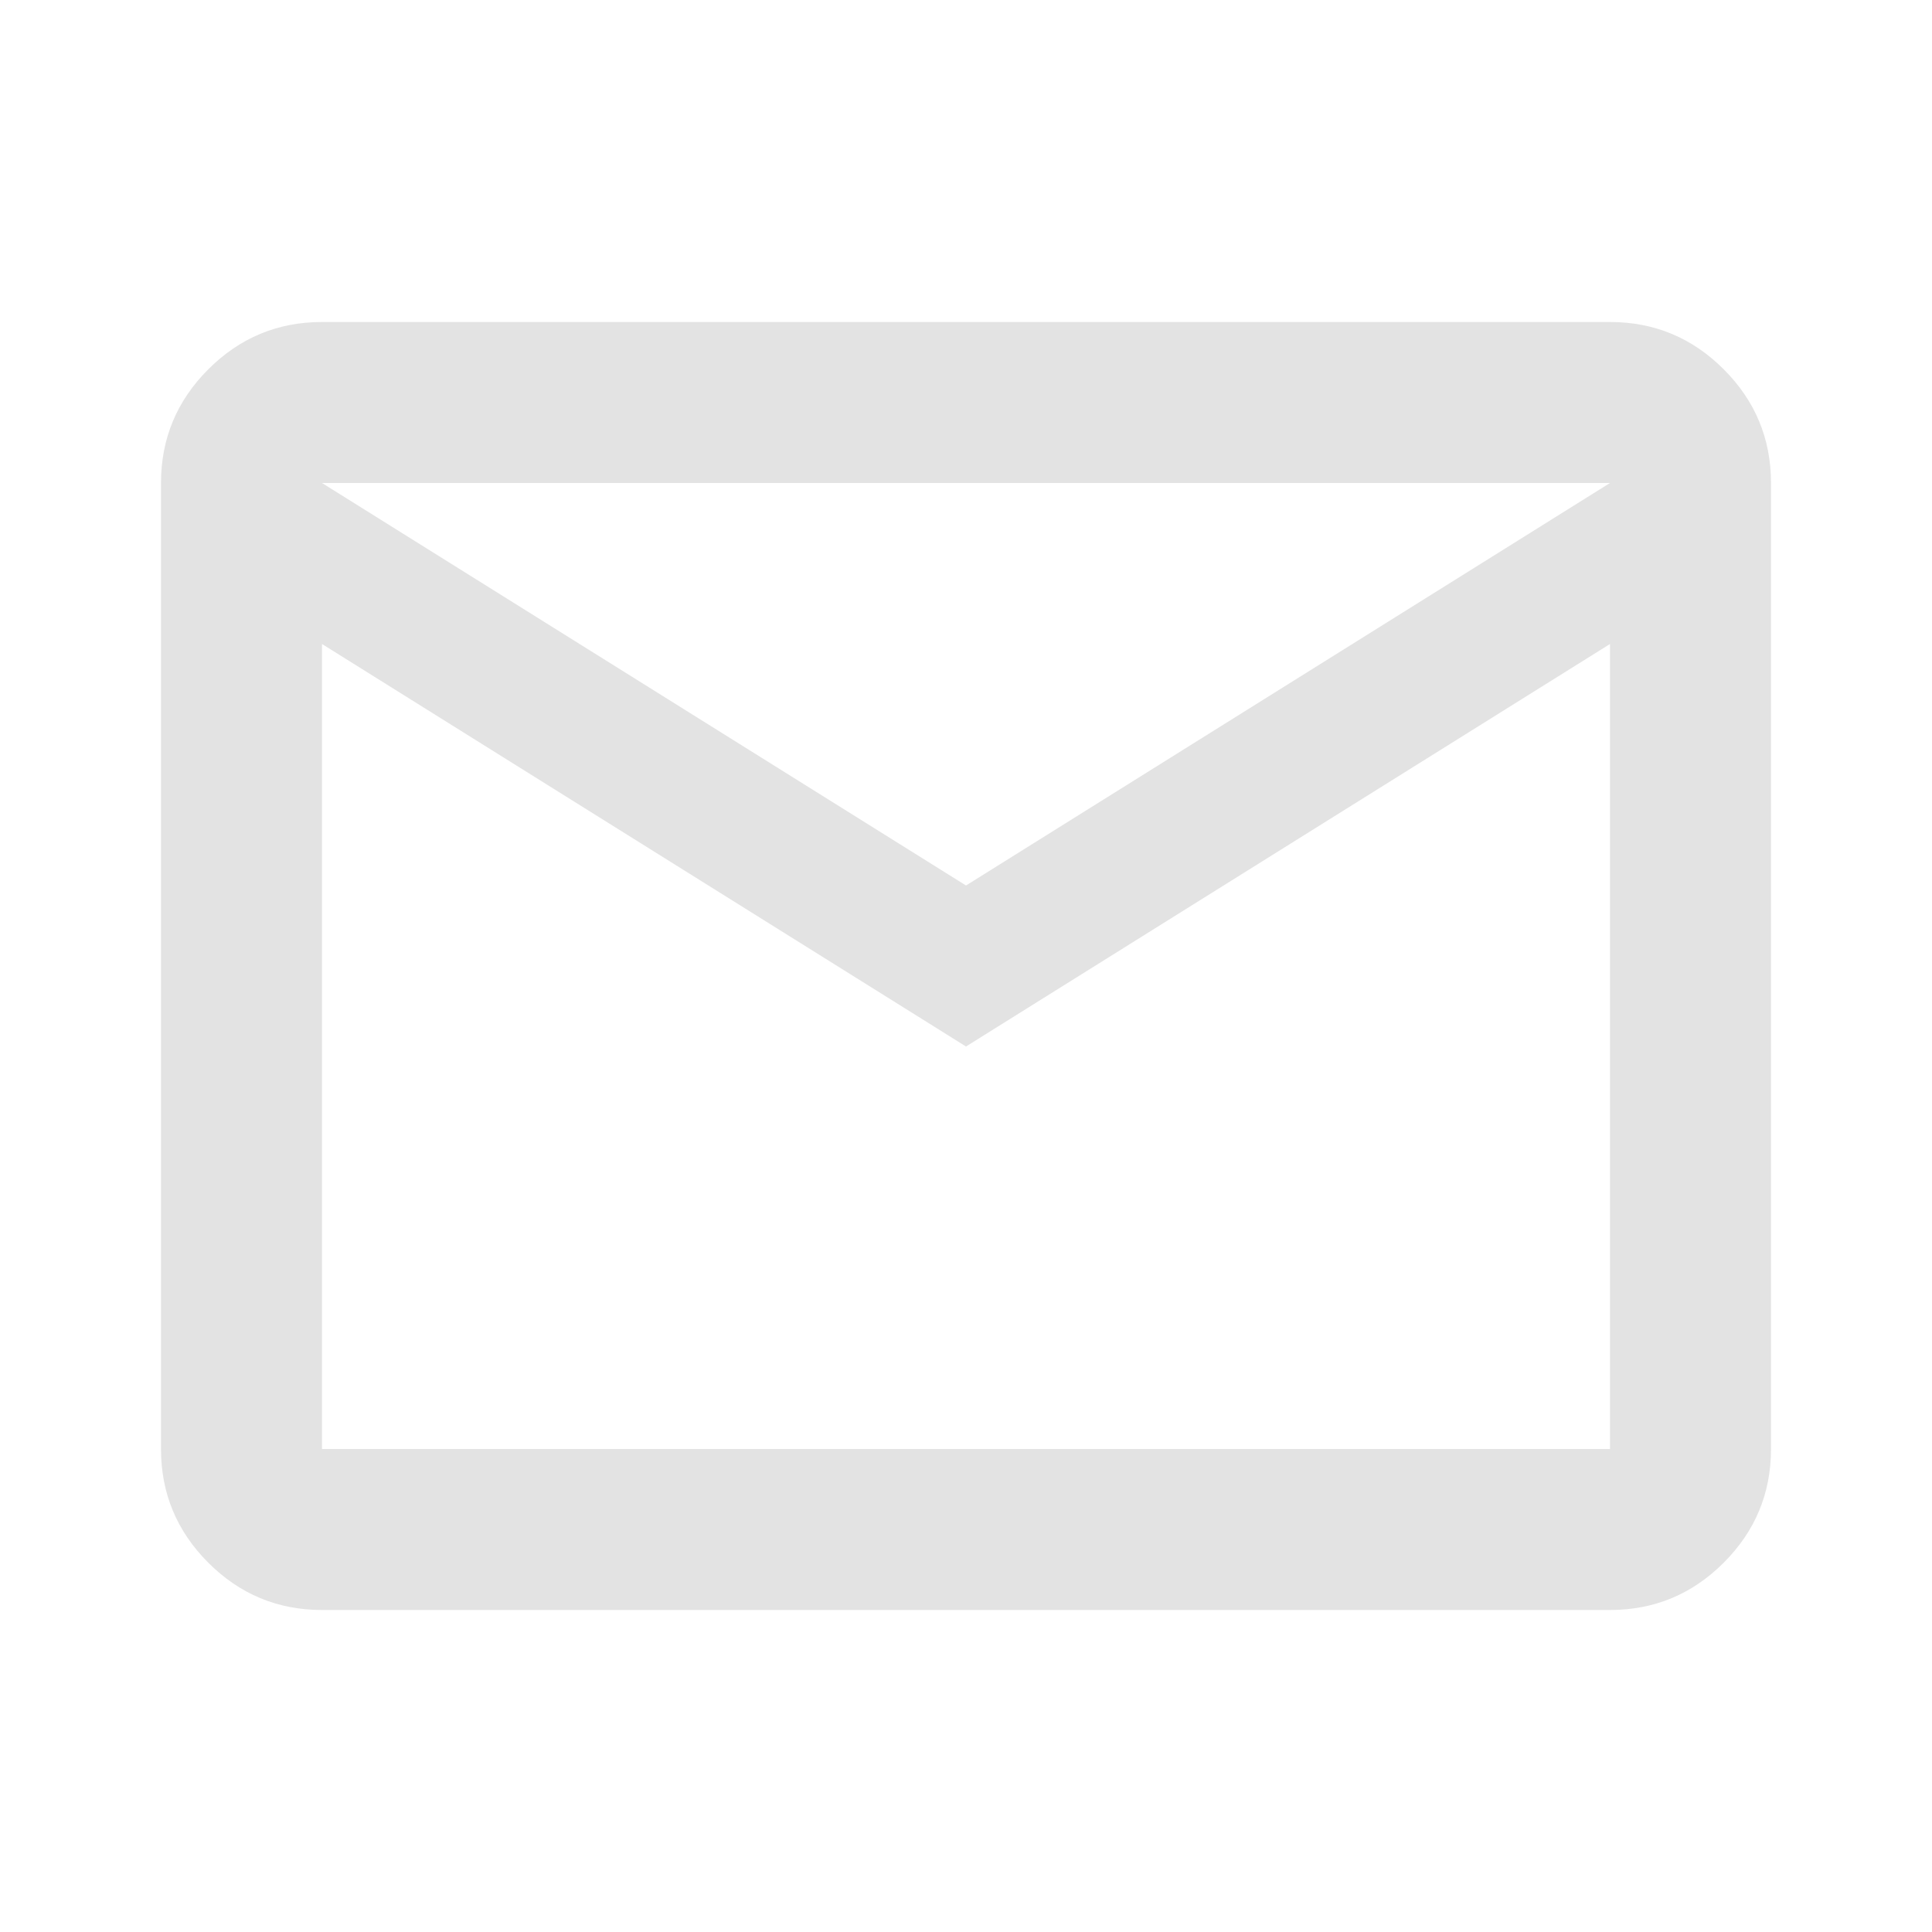
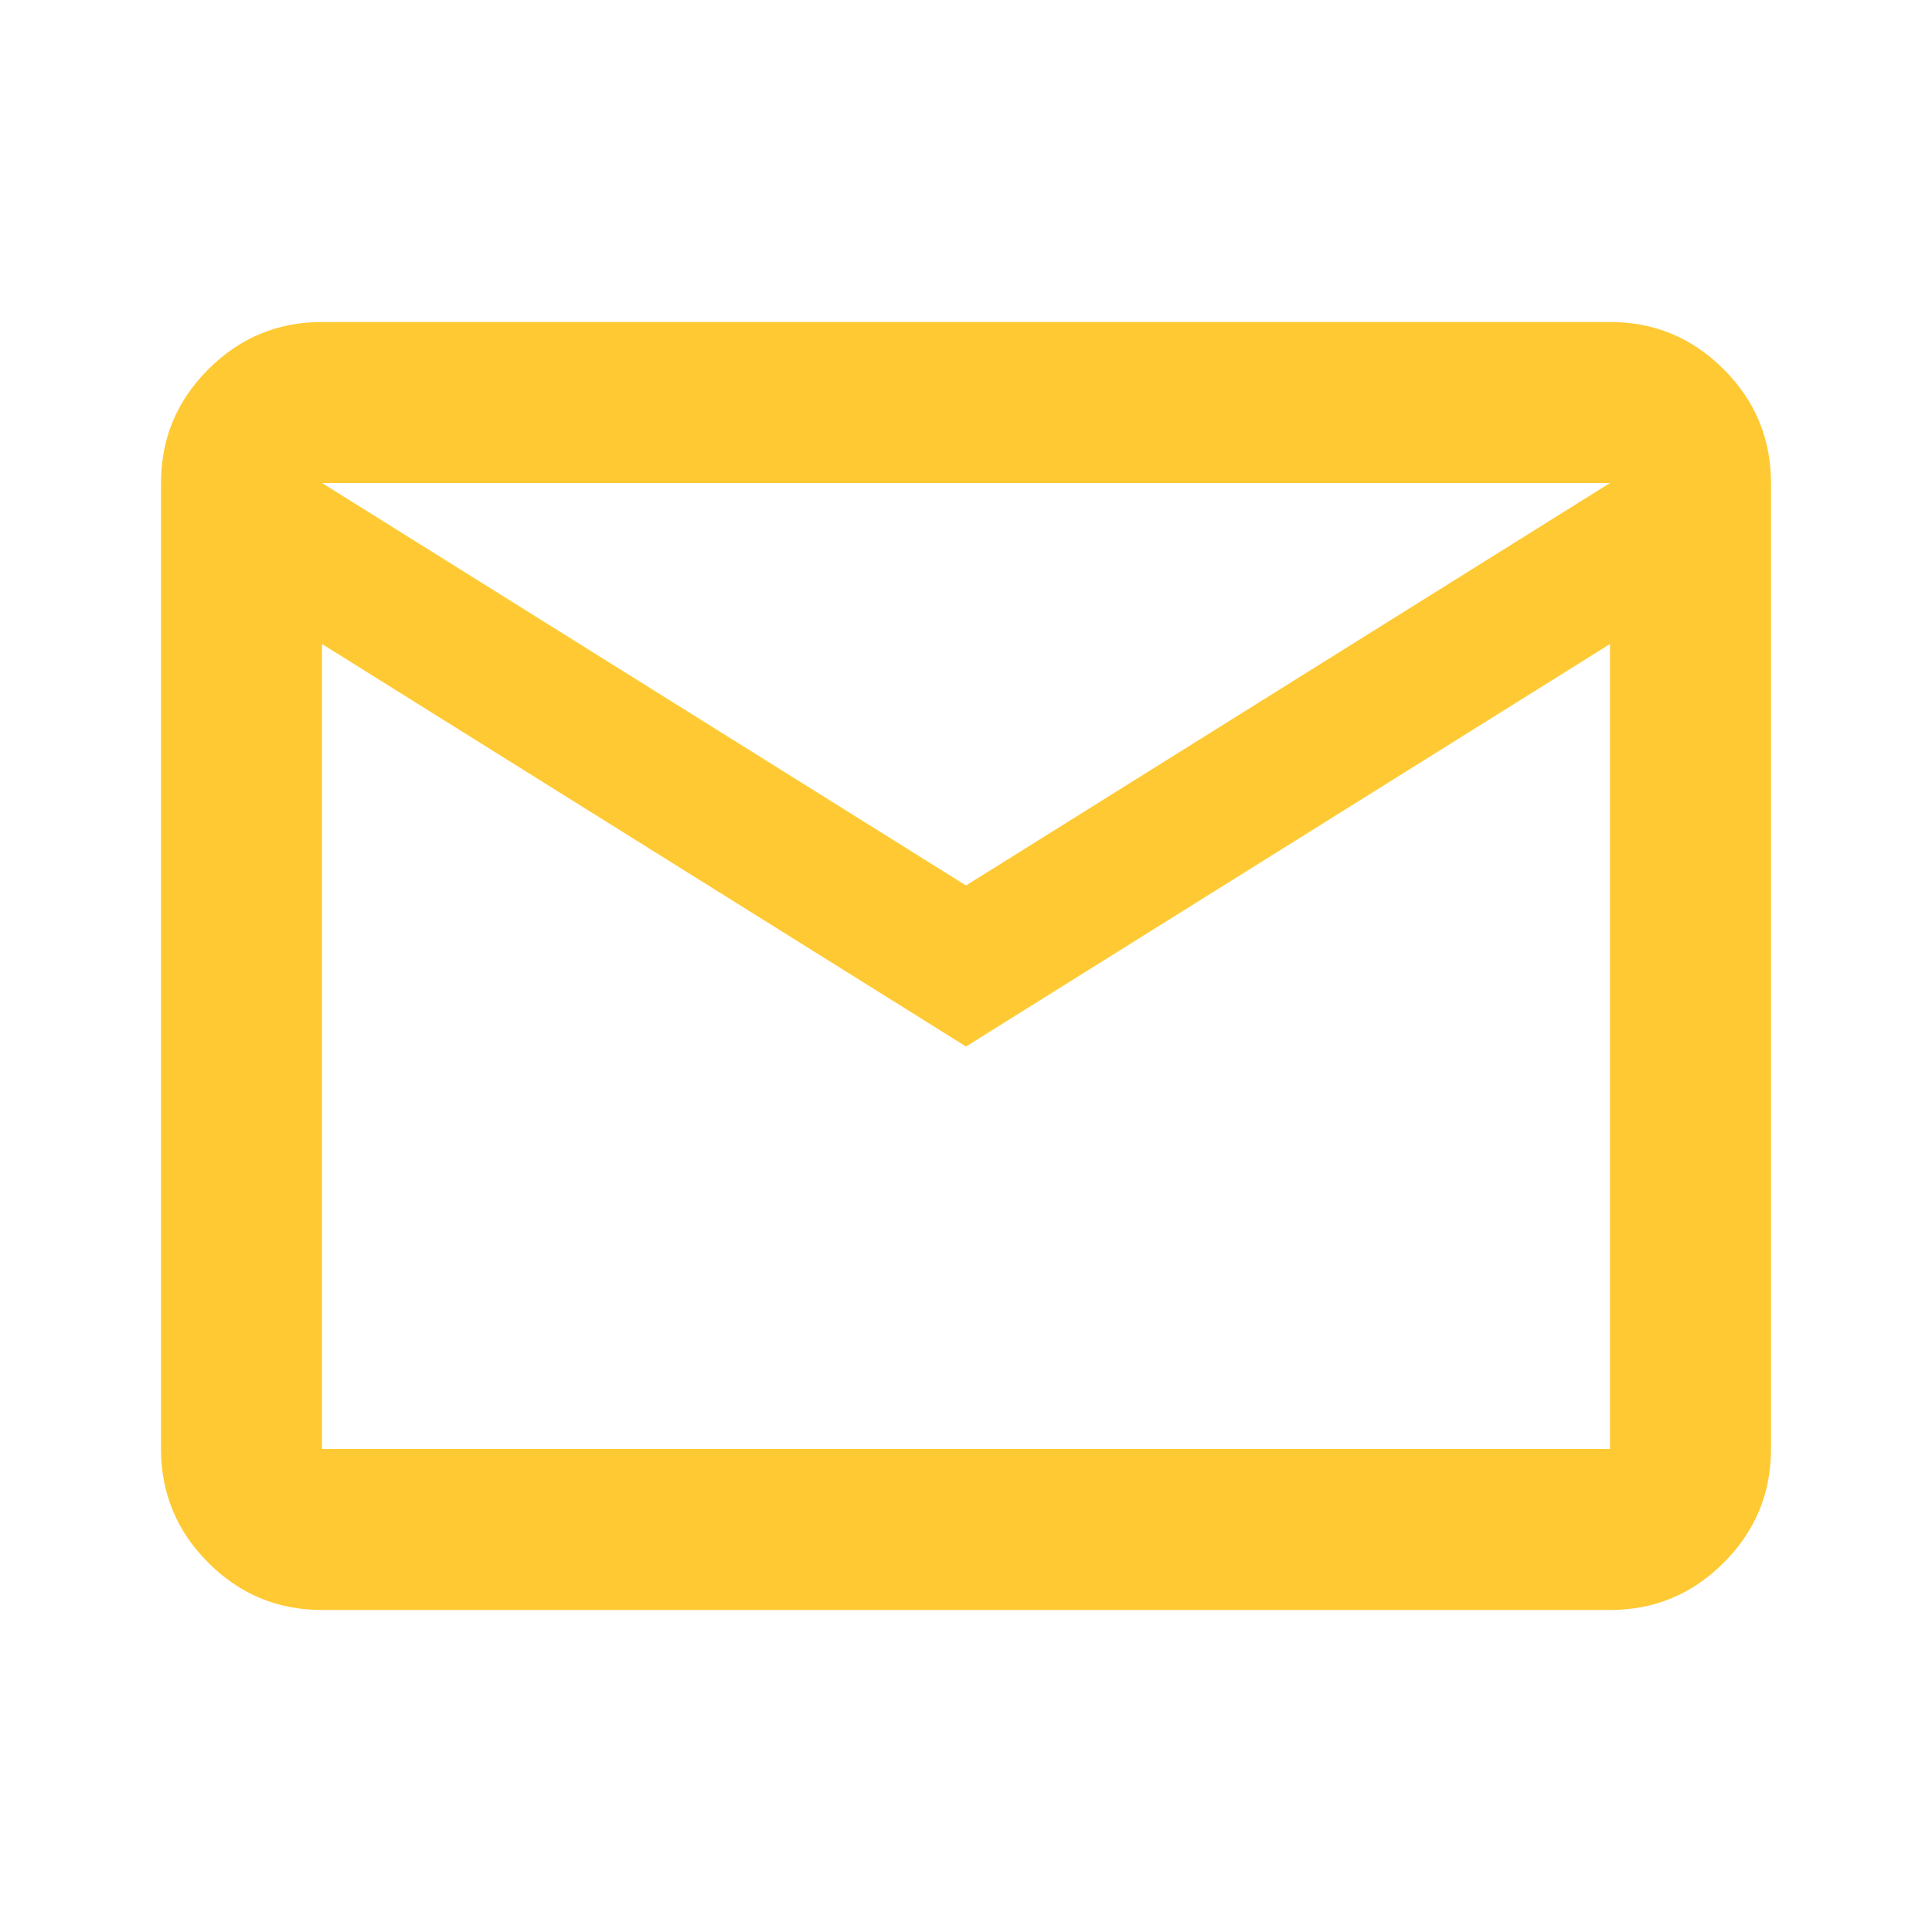
- <svg xmlns="http://www.w3.org/2000/svg" height="24px" viewBox="0 -960 960 960" width="24px" fill="#e3e3e3">
+ <svg xmlns="http://www.w3.org/2000/svg" height="24px" viewBox="0 -960 960 960" width="24px" fill="hsl(44, 100%, 60%)">
  <path d="M160-160q-33 0-56.5-23.5T80-240v-480q0-33 23.5-56.5T160-800h640q33 0 56.5 23.5T880-720v480q0 33-23.5 56.5T800-160H160Zm320-280L160-640v400h640v-400L480-440Zm0-80 320-200H160l320 200ZM160-640v-80 480-400Z" />
</svg>
